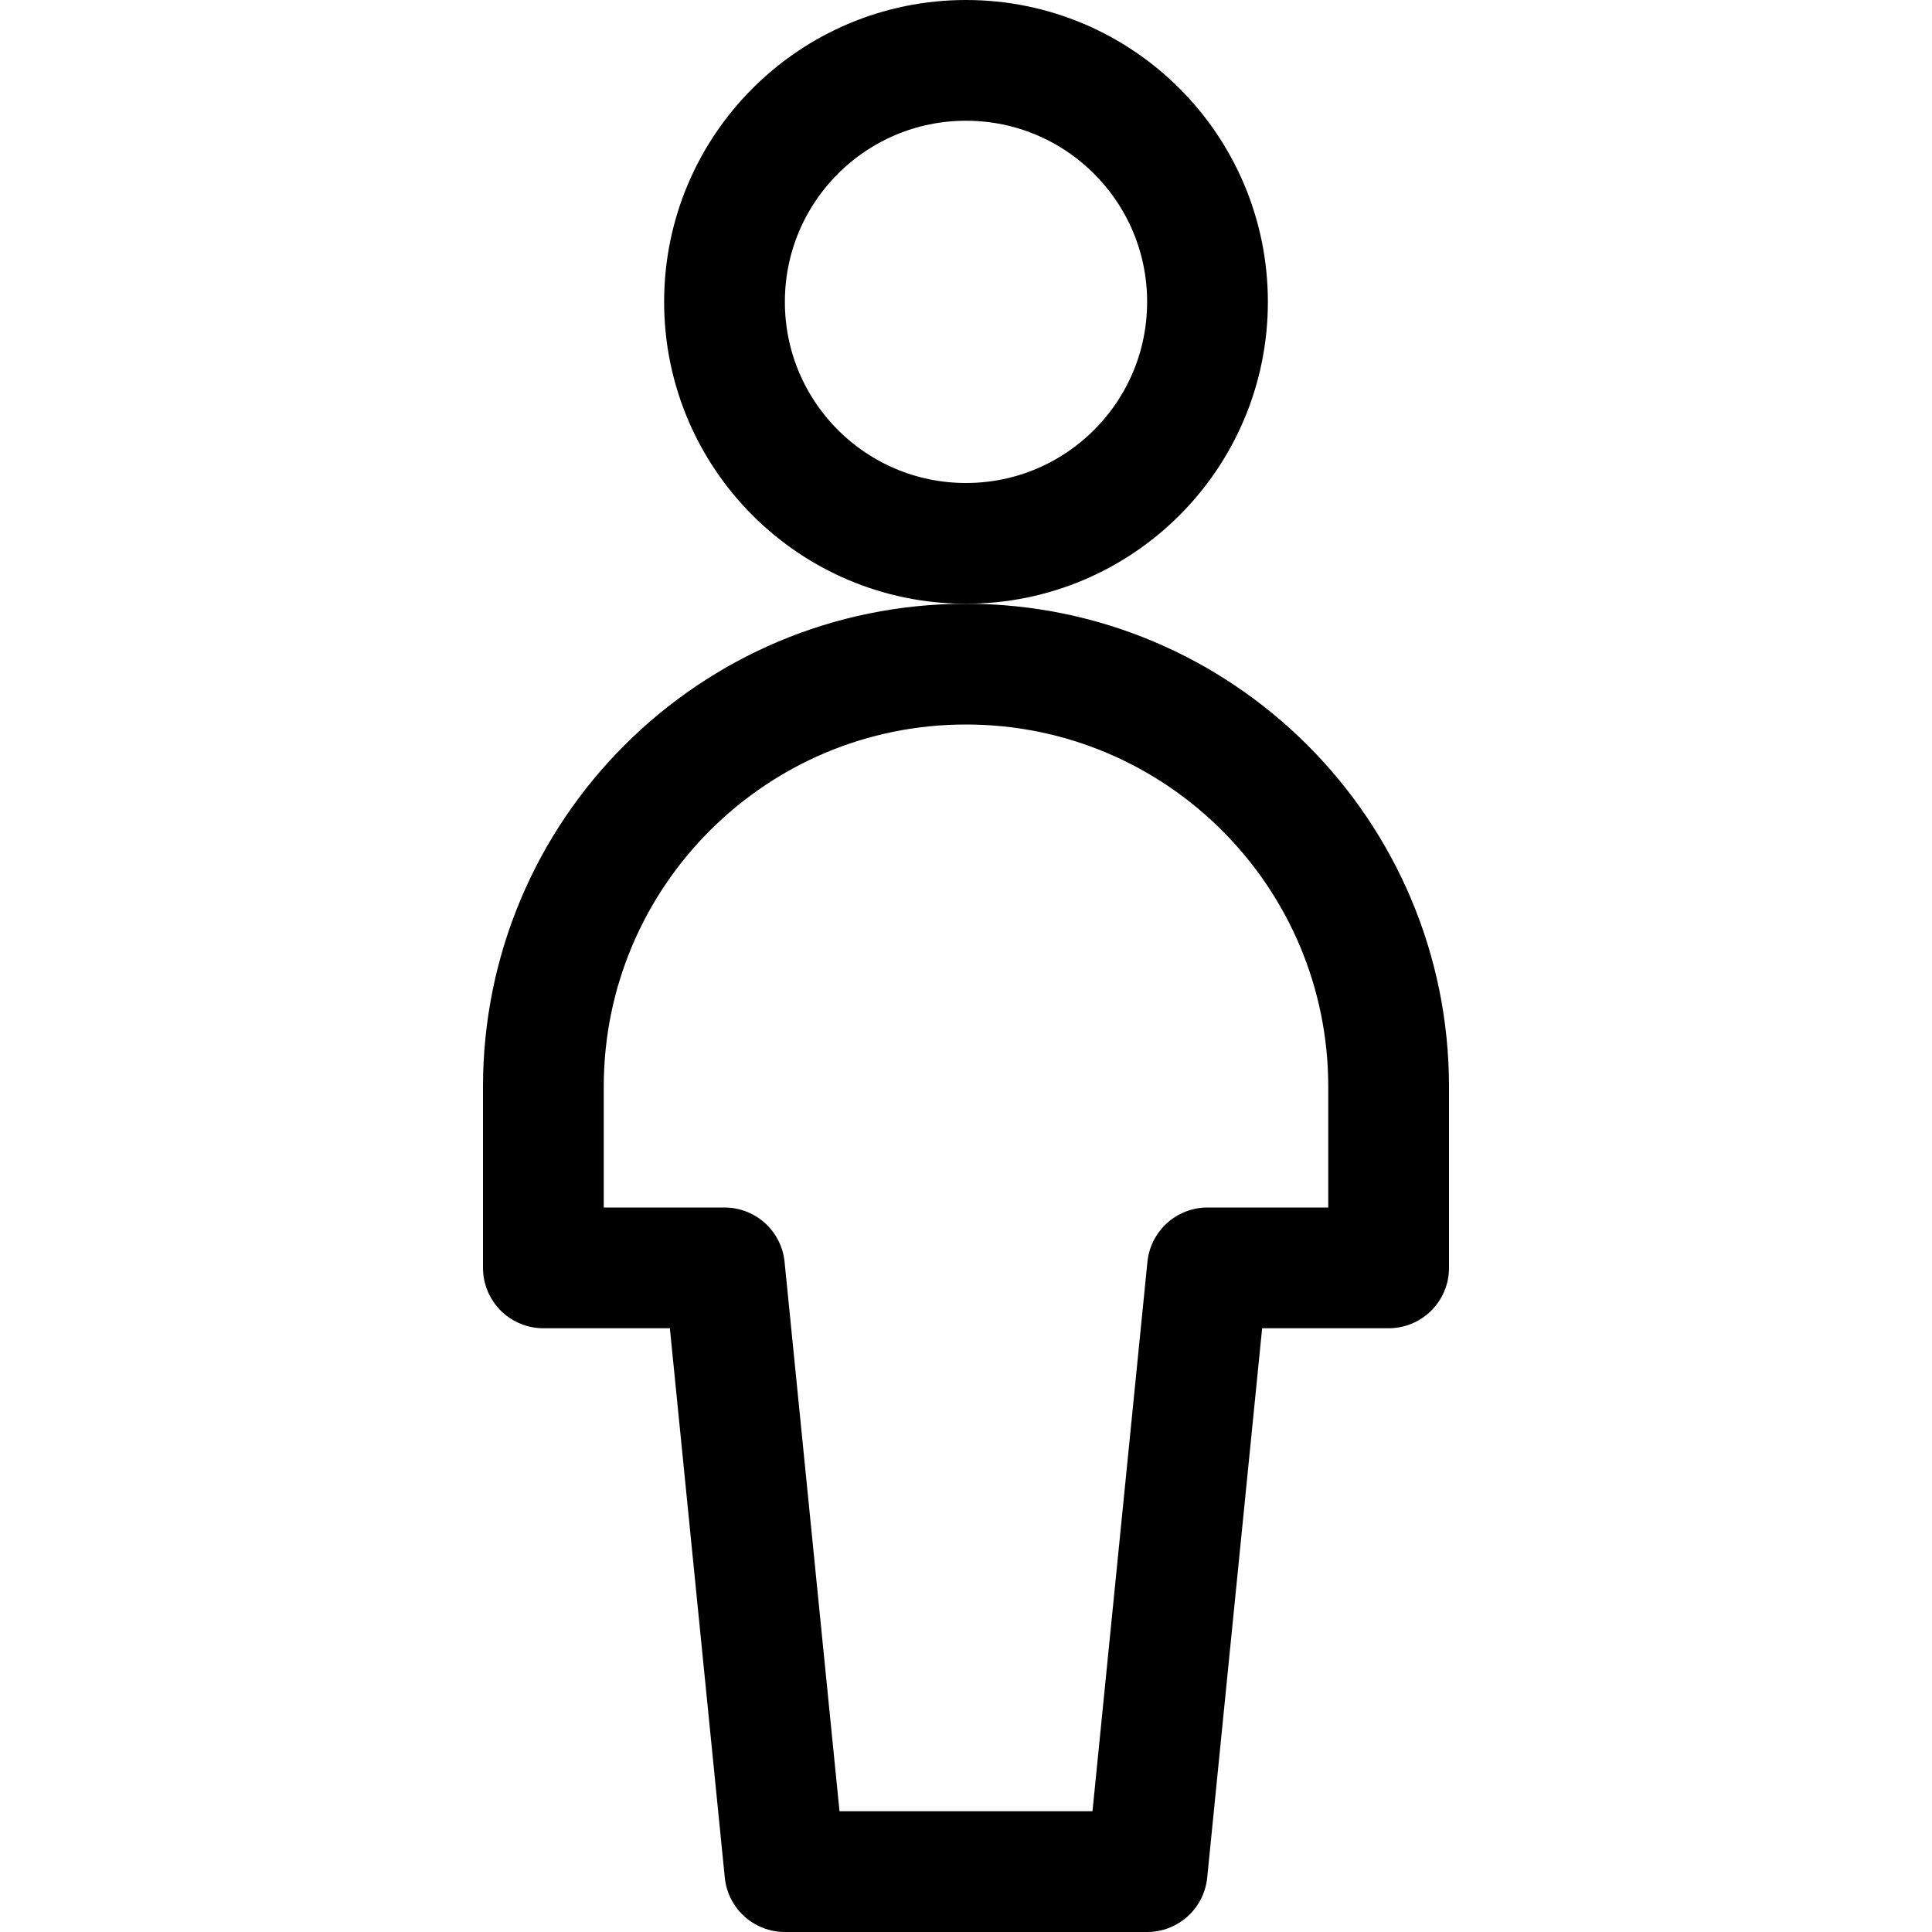
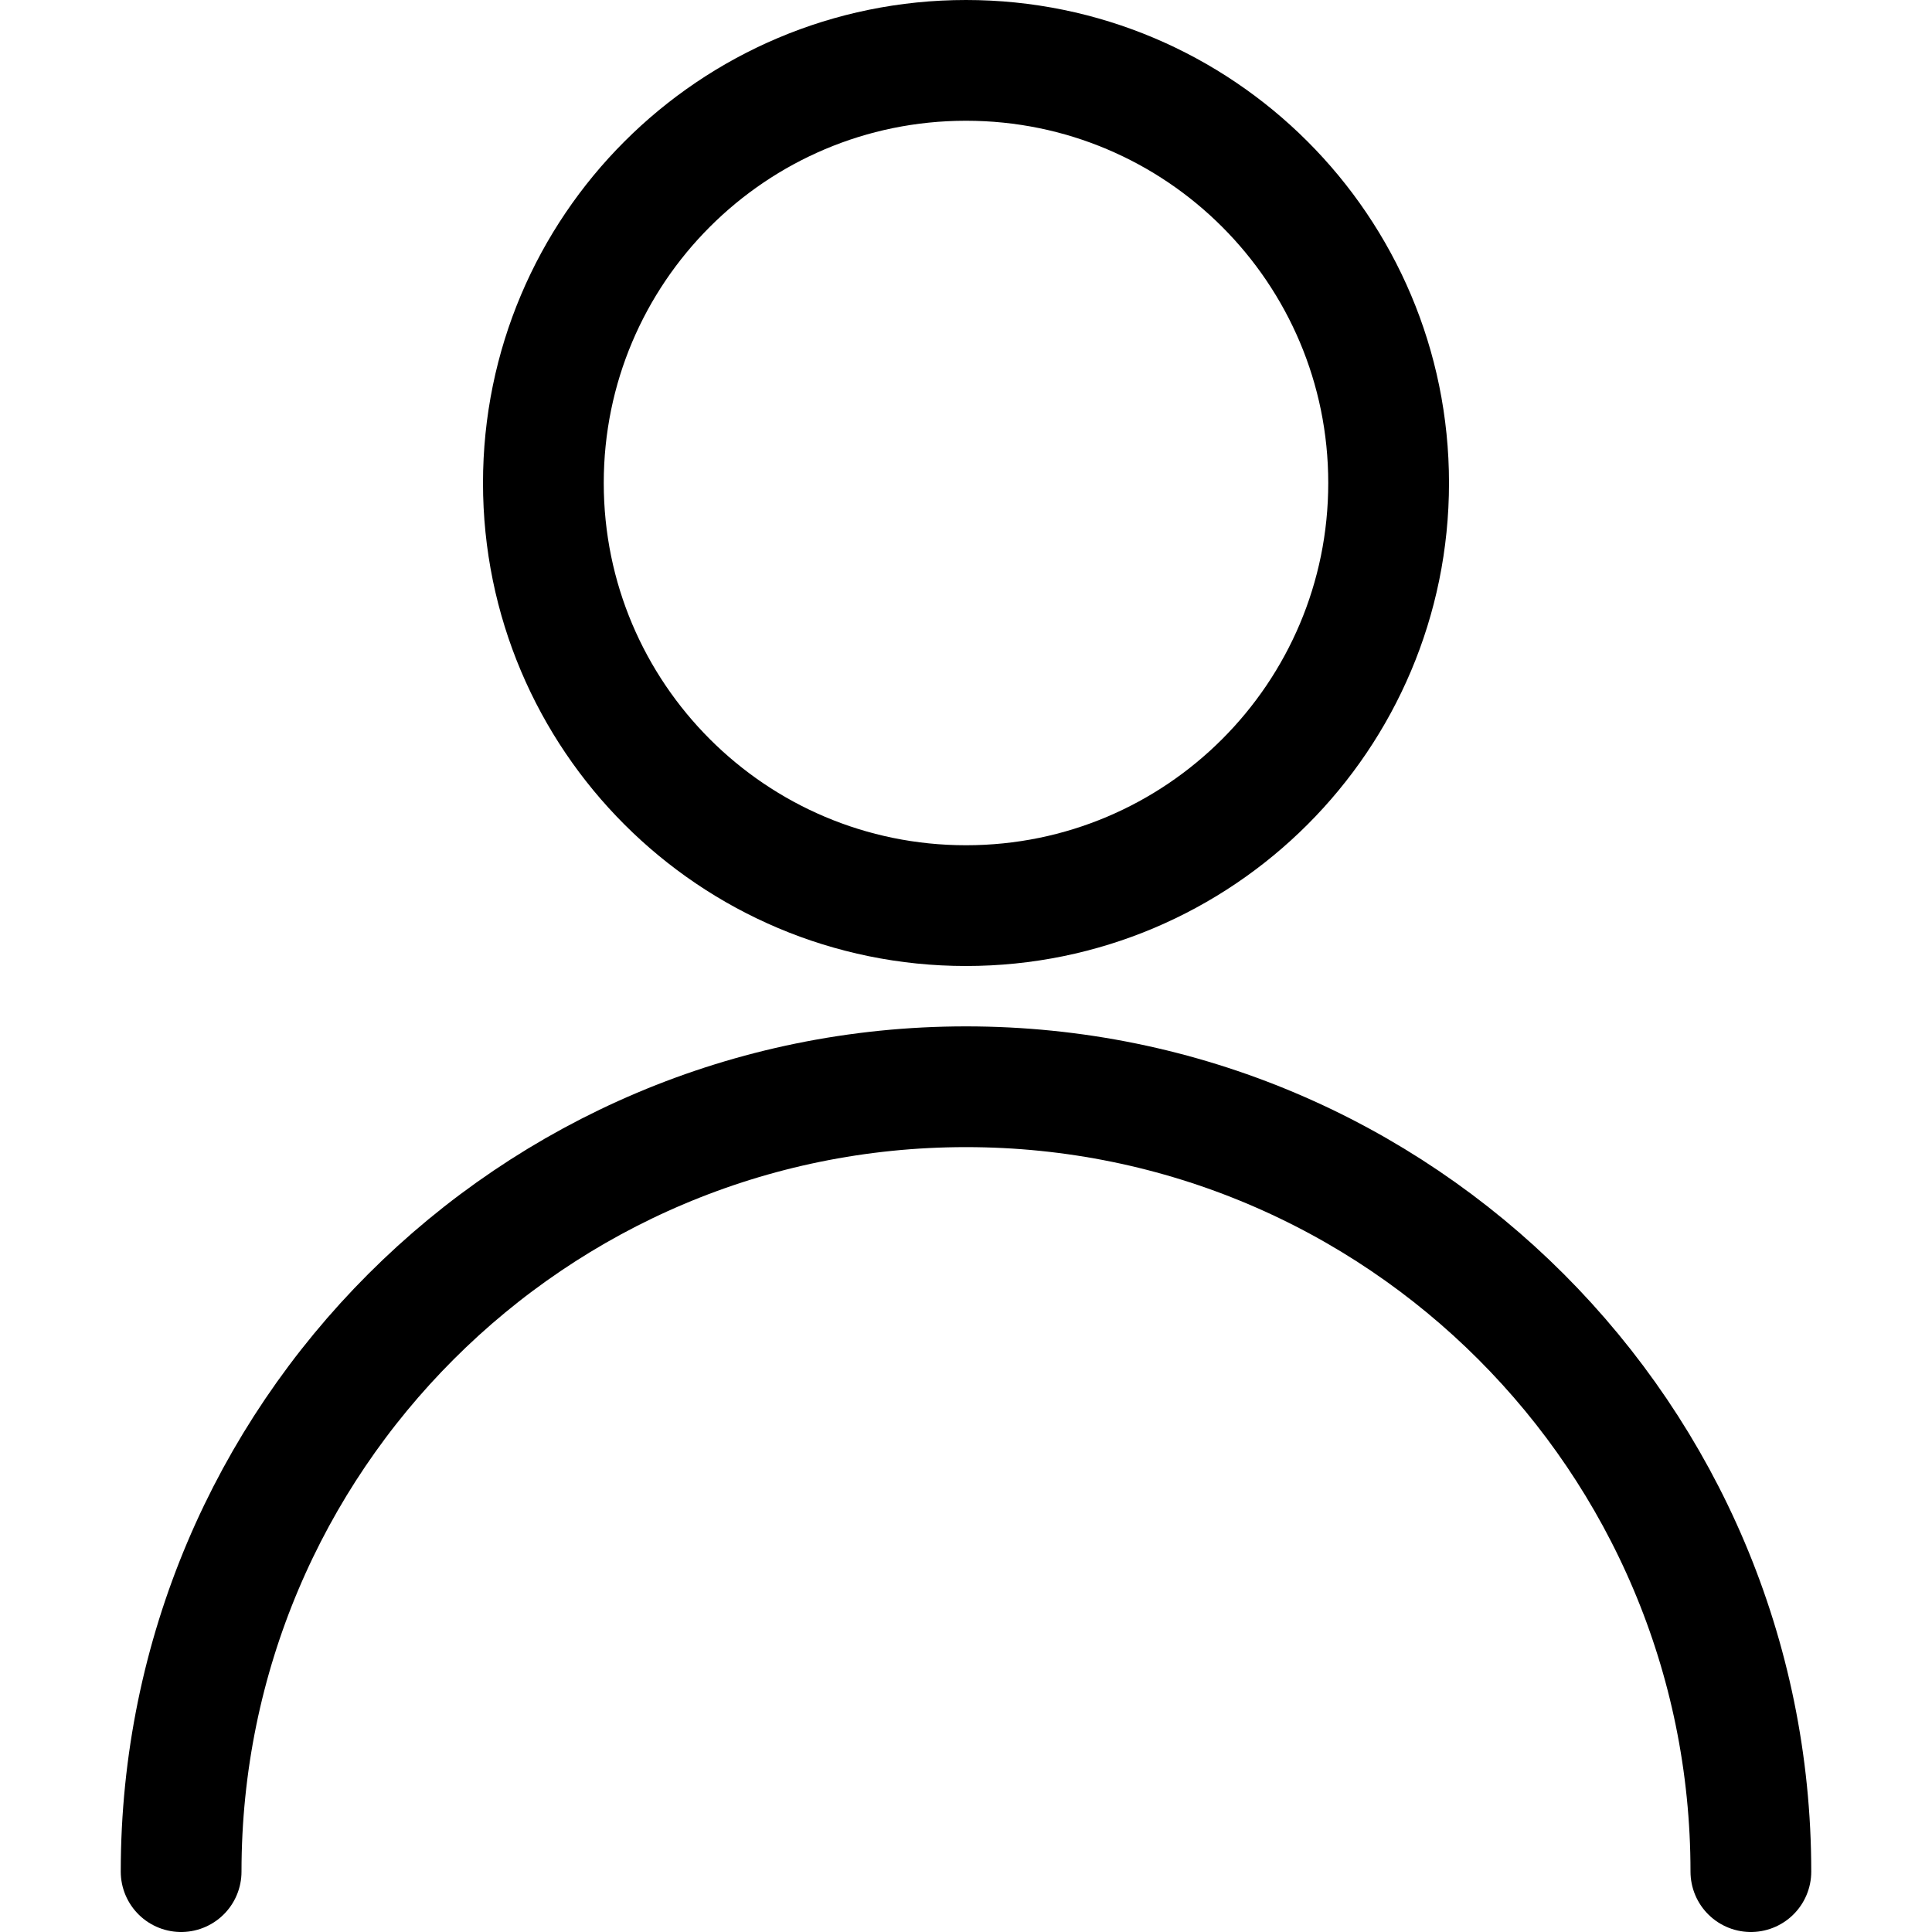
<svg xmlns="http://www.w3.org/2000/svg" id="Regular" viewBox="0 0 24 24">
  <defs>
    <style>.cls-1{fill:none;stroke:currentColor;stroke-linecap:round;stroke-linejoin:round;stroke-width:1.5px;}</style>
  </defs>
-   <circle class="cls-1" cx="12" cy="3.75" r="3" />
-   <path class="cls-1" d="M17.25,13.5a5.25,5.25,0,0,0-10.5,0v2.25H9l.75,7.5h4.5l.75-7.5h2.25Z" />
+   <circle class="cls-1" cx="12" cy="6" r="5.25" />
+   <path class="cls-1" d="M2.25,23.25a9.75,9.75,0,0,1,19.5,0" />
</svg>
